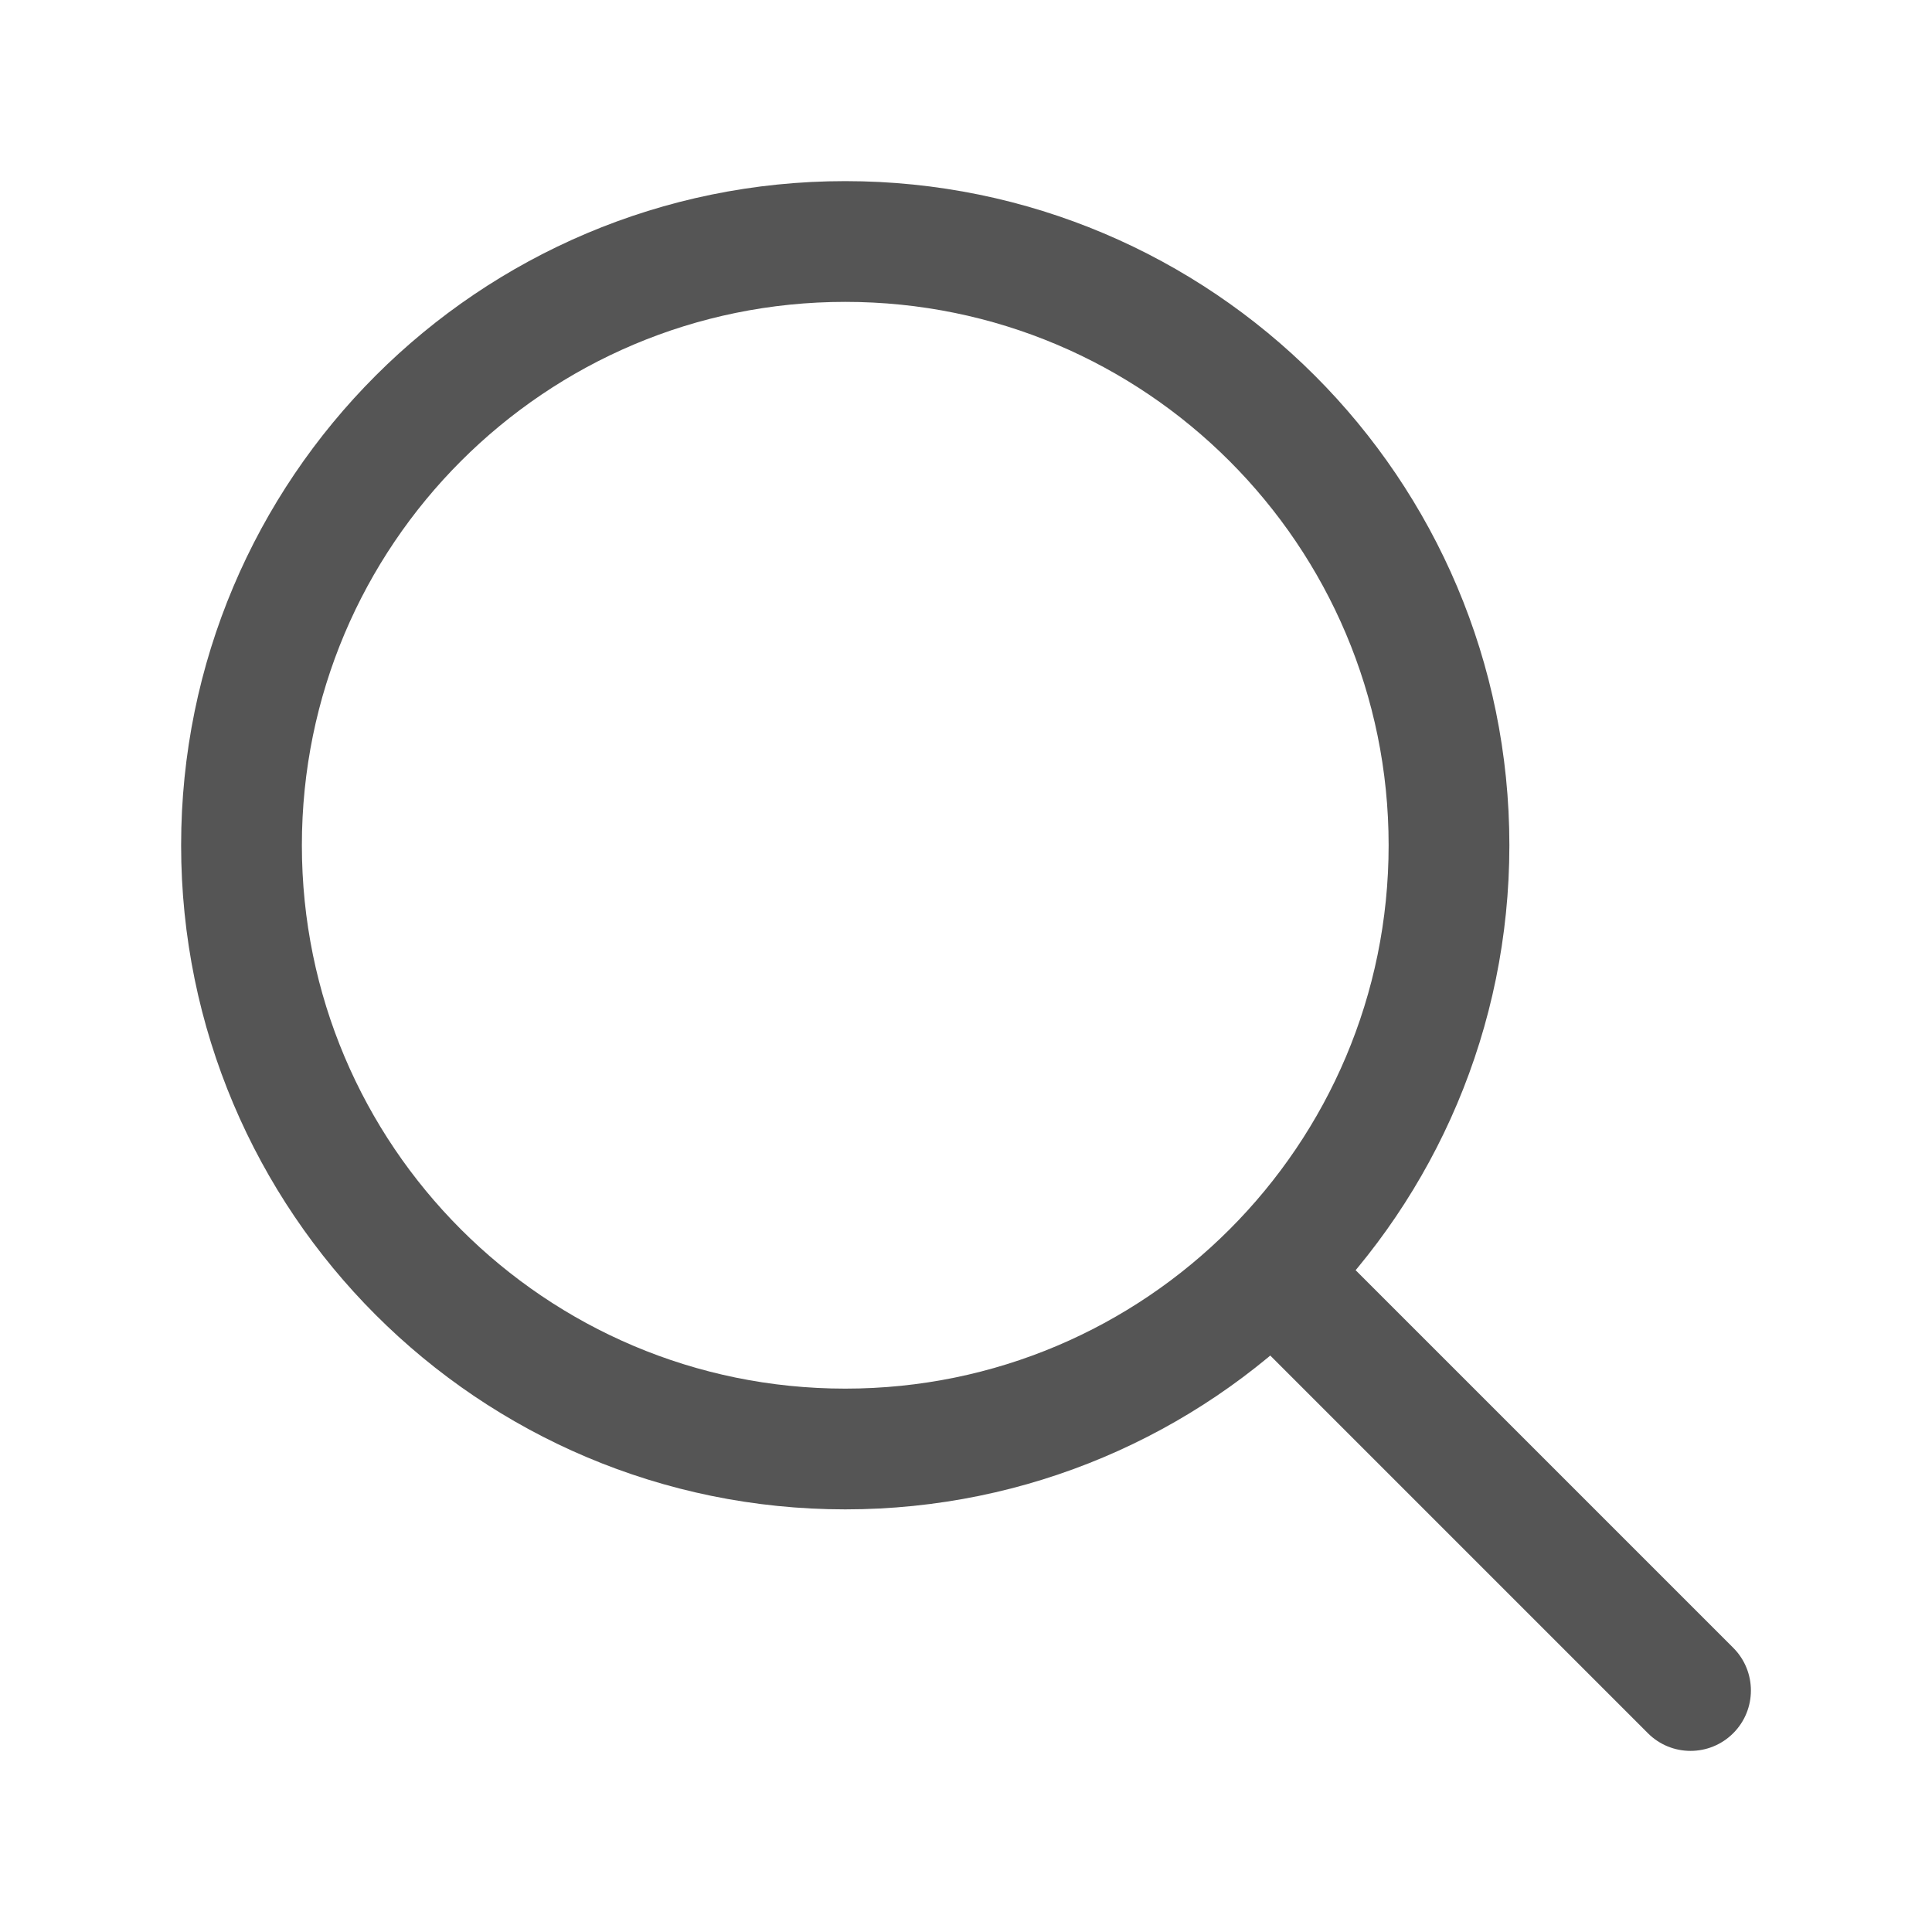
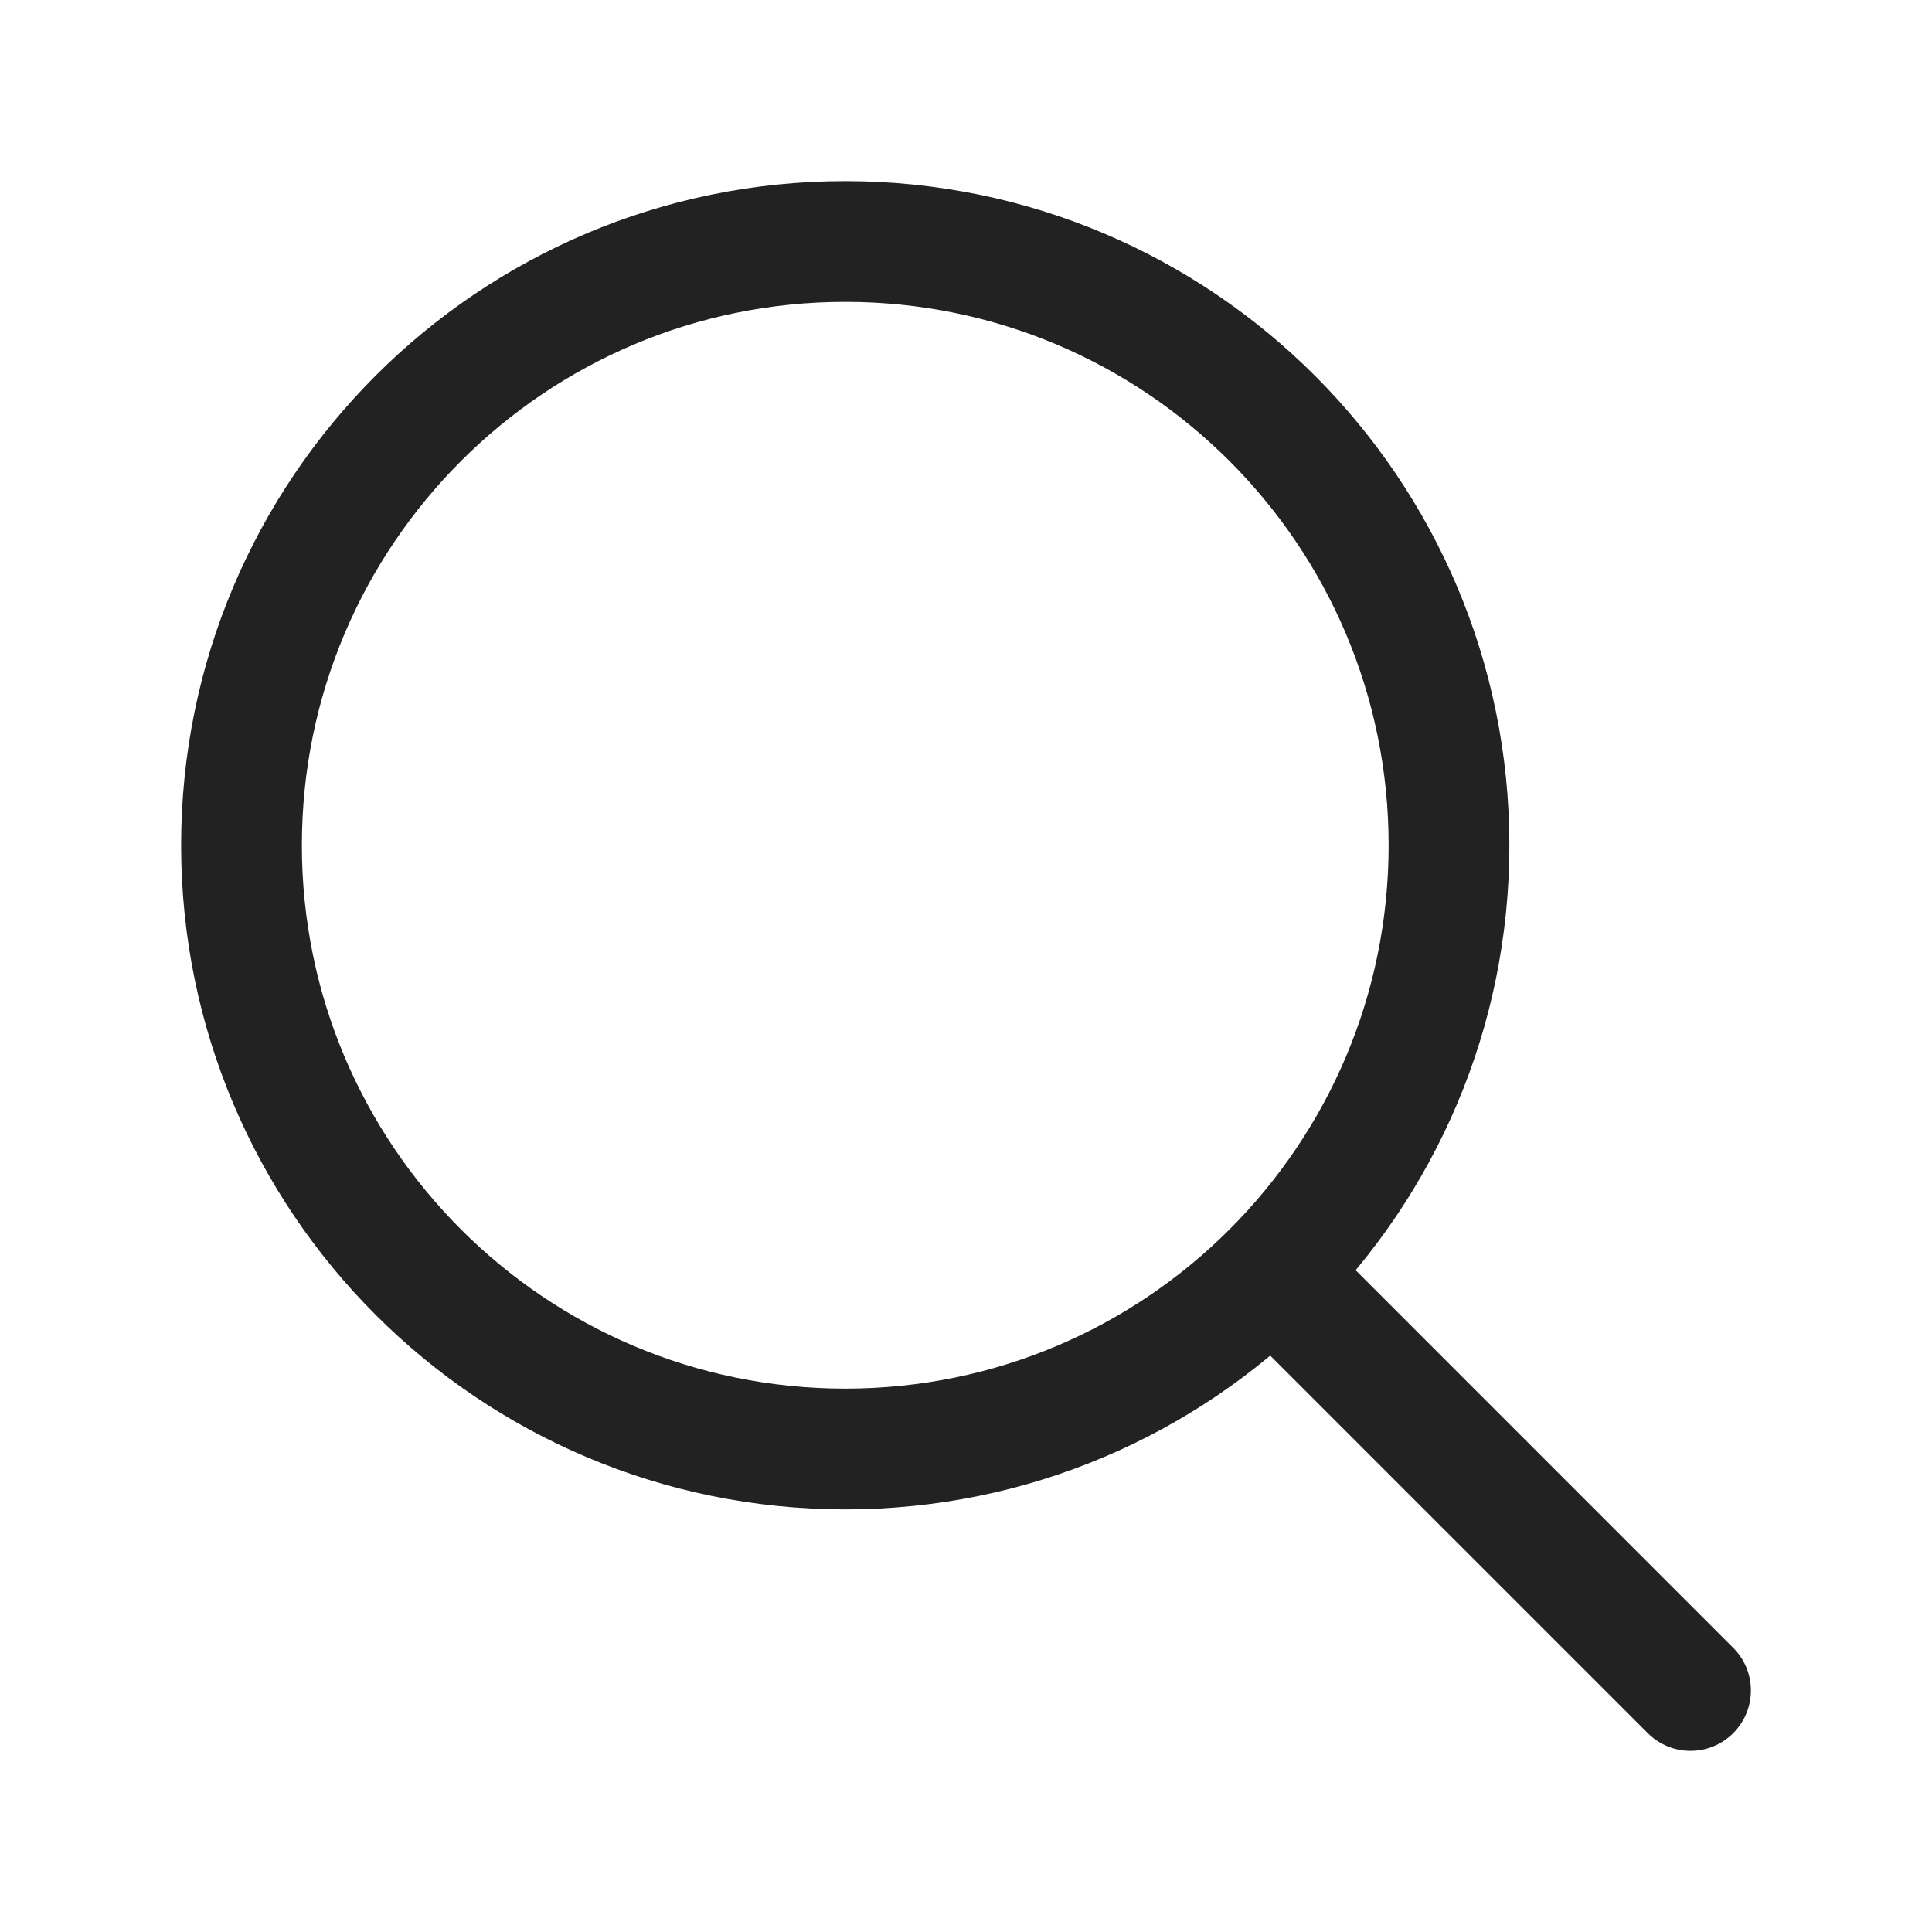
<svg xmlns="http://www.w3.org/2000/svg" width="32" height="32" viewBox="0 0 32 32" fill="none">
-   <circle cx="14" cy="14" r="10" stroke="#555555" stroke-width="2" />
-   <path d="M27.294 28.707C27.684 29.098 28.317 29.098 28.708 28.707C29.098 28.317 29.098 27.683 28.708 27.293L27.294 28.707ZM22.041 20.626C21.651 20.236 21.017 20.236 20.627 20.626C20.236 21.017 20.236 21.65 20.627 22.04L22.041 20.626ZM28.708 27.293L22.041 20.626L20.627 22.04L27.294 28.707L28.708 27.293Z" fill="#555555" />
+   <circle cx="14" cy="14" r="10" stroke="#222222" stroke-width="2" />
+   <path d="M27.293 28.707C27.684 29.097 28.317 29.097 28.707 28.707C29.098 28.316 29.098 27.683 28.707 27.293L27.293 28.707ZM22.041 20.626C21.65 20.235 21.017 20.235 20.626 20.626C20.236 21.016 20.236 21.65 20.626 22.04L22.041 20.626ZM28.707 27.293L22.041 20.626L20.626 22.04L27.293 28.707L28.707 27.293Z" fill="#222222" />
</svg>
